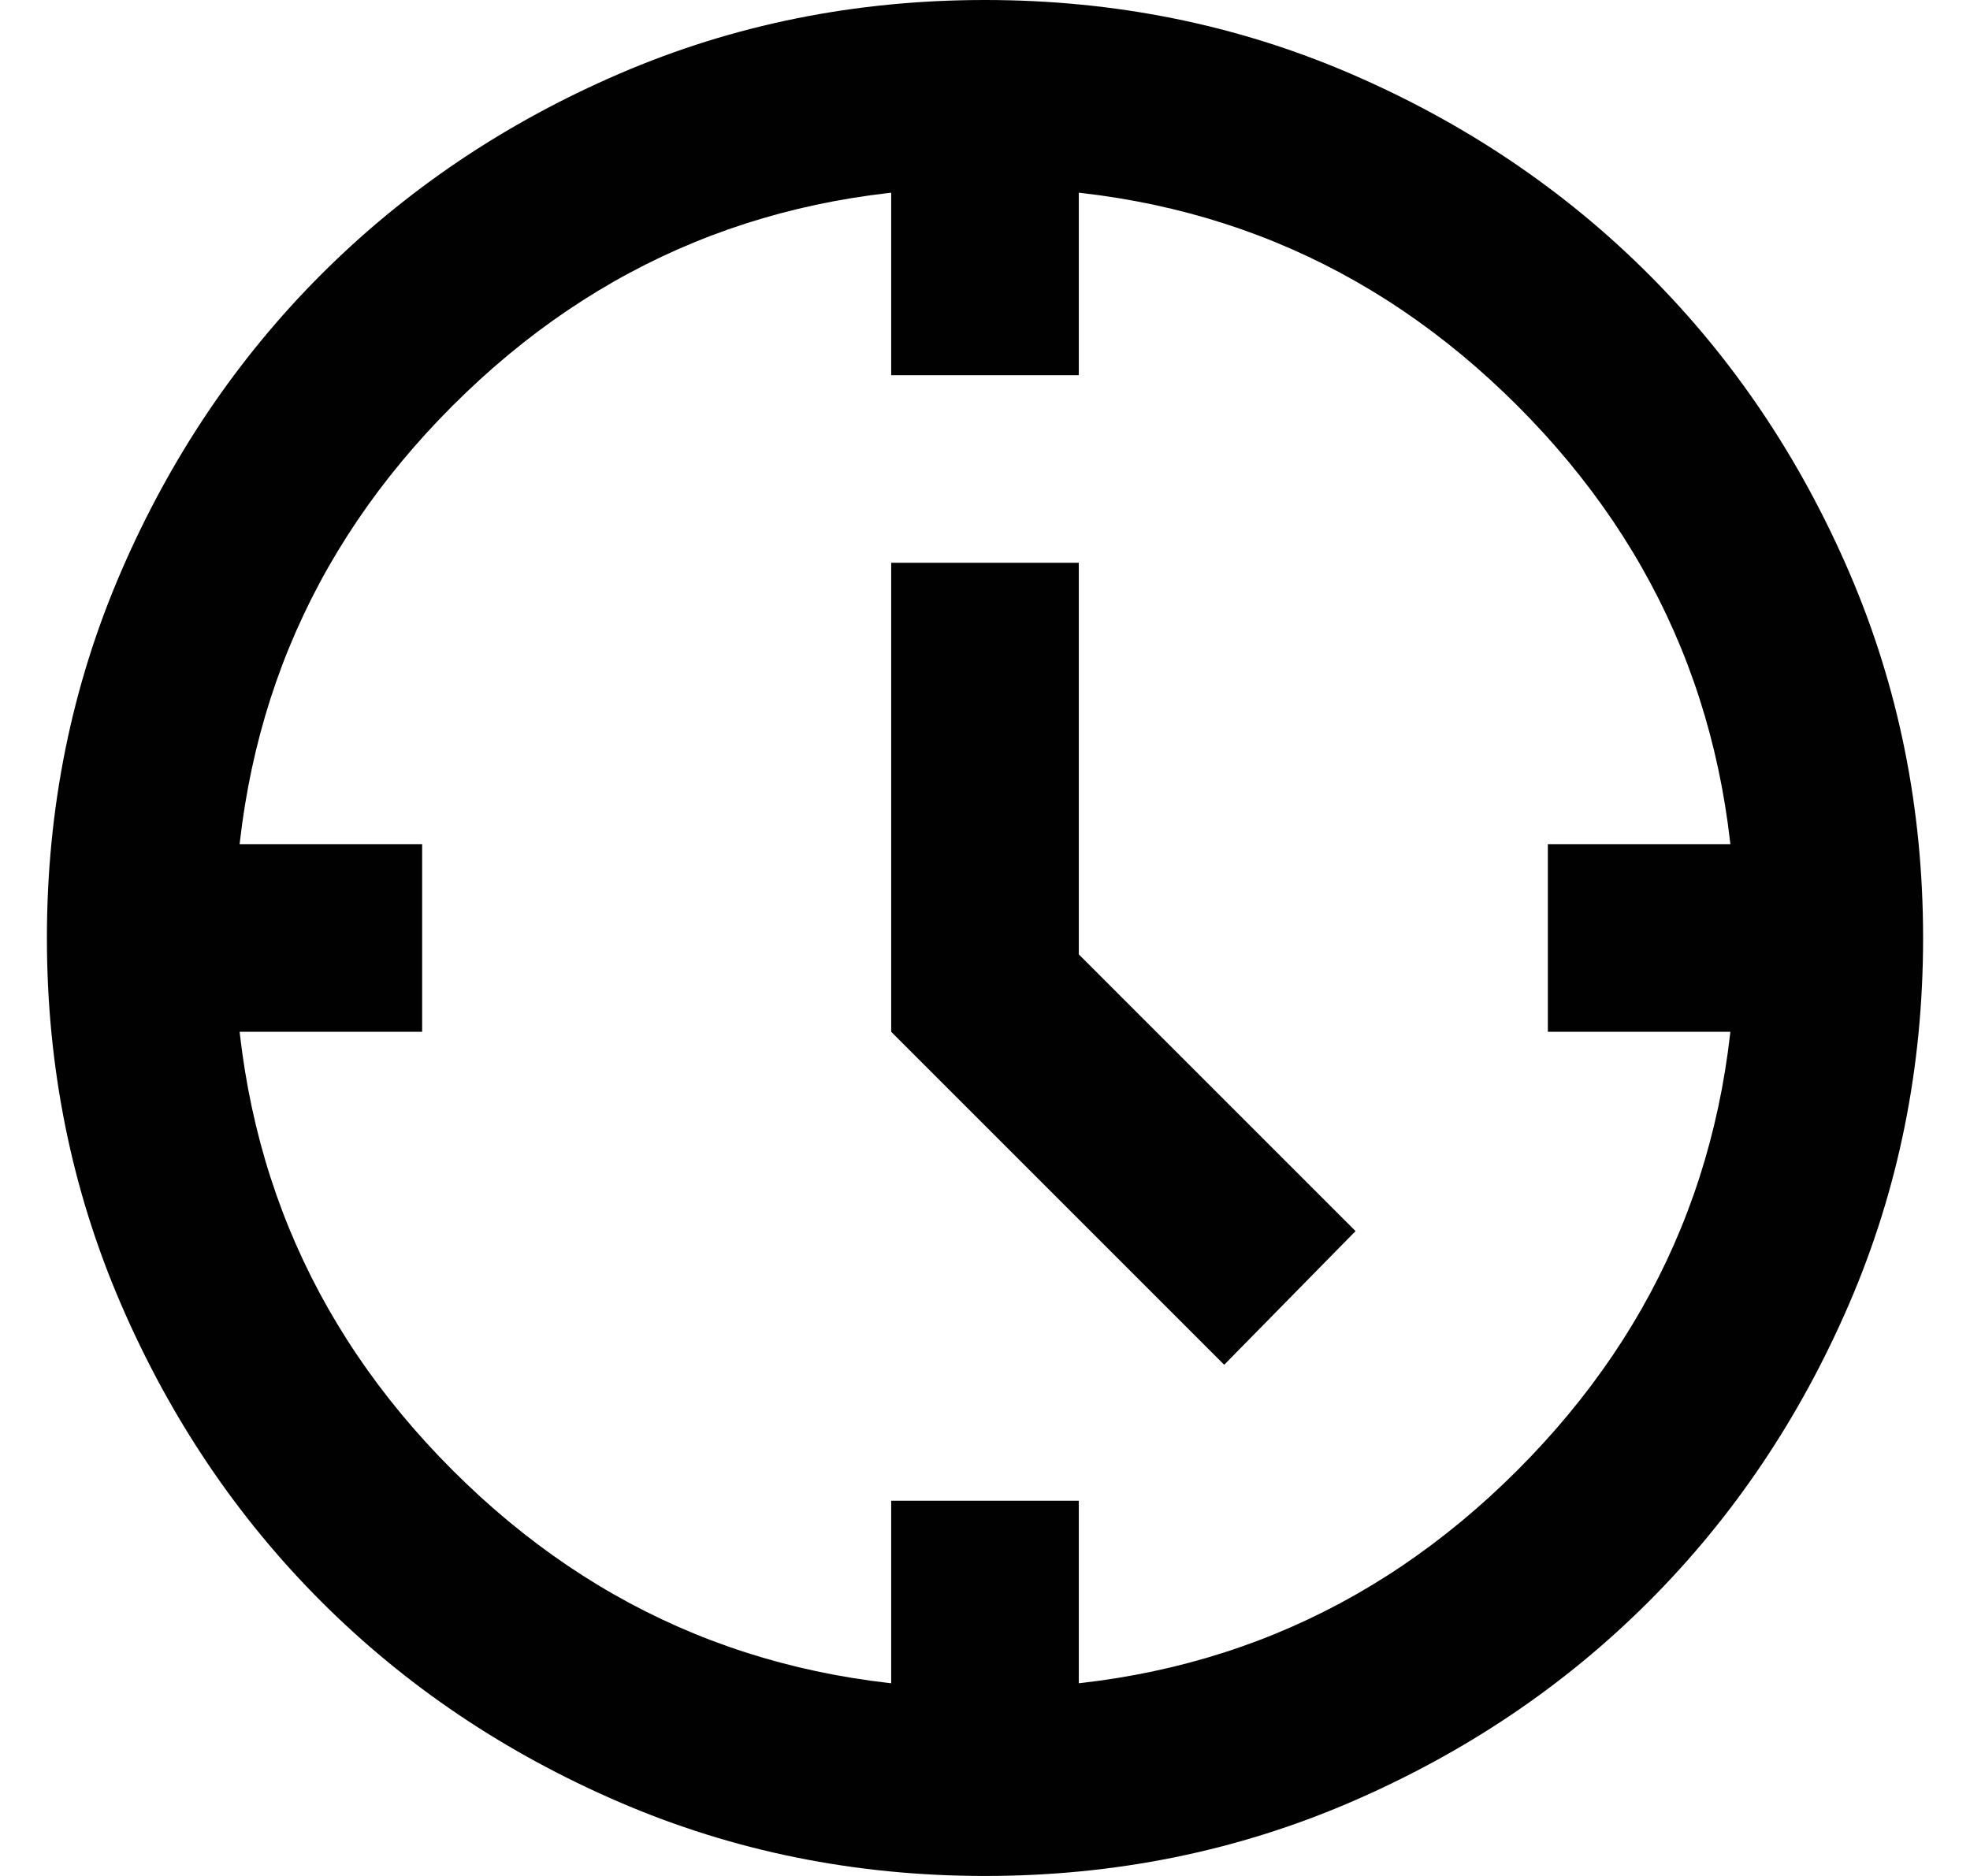
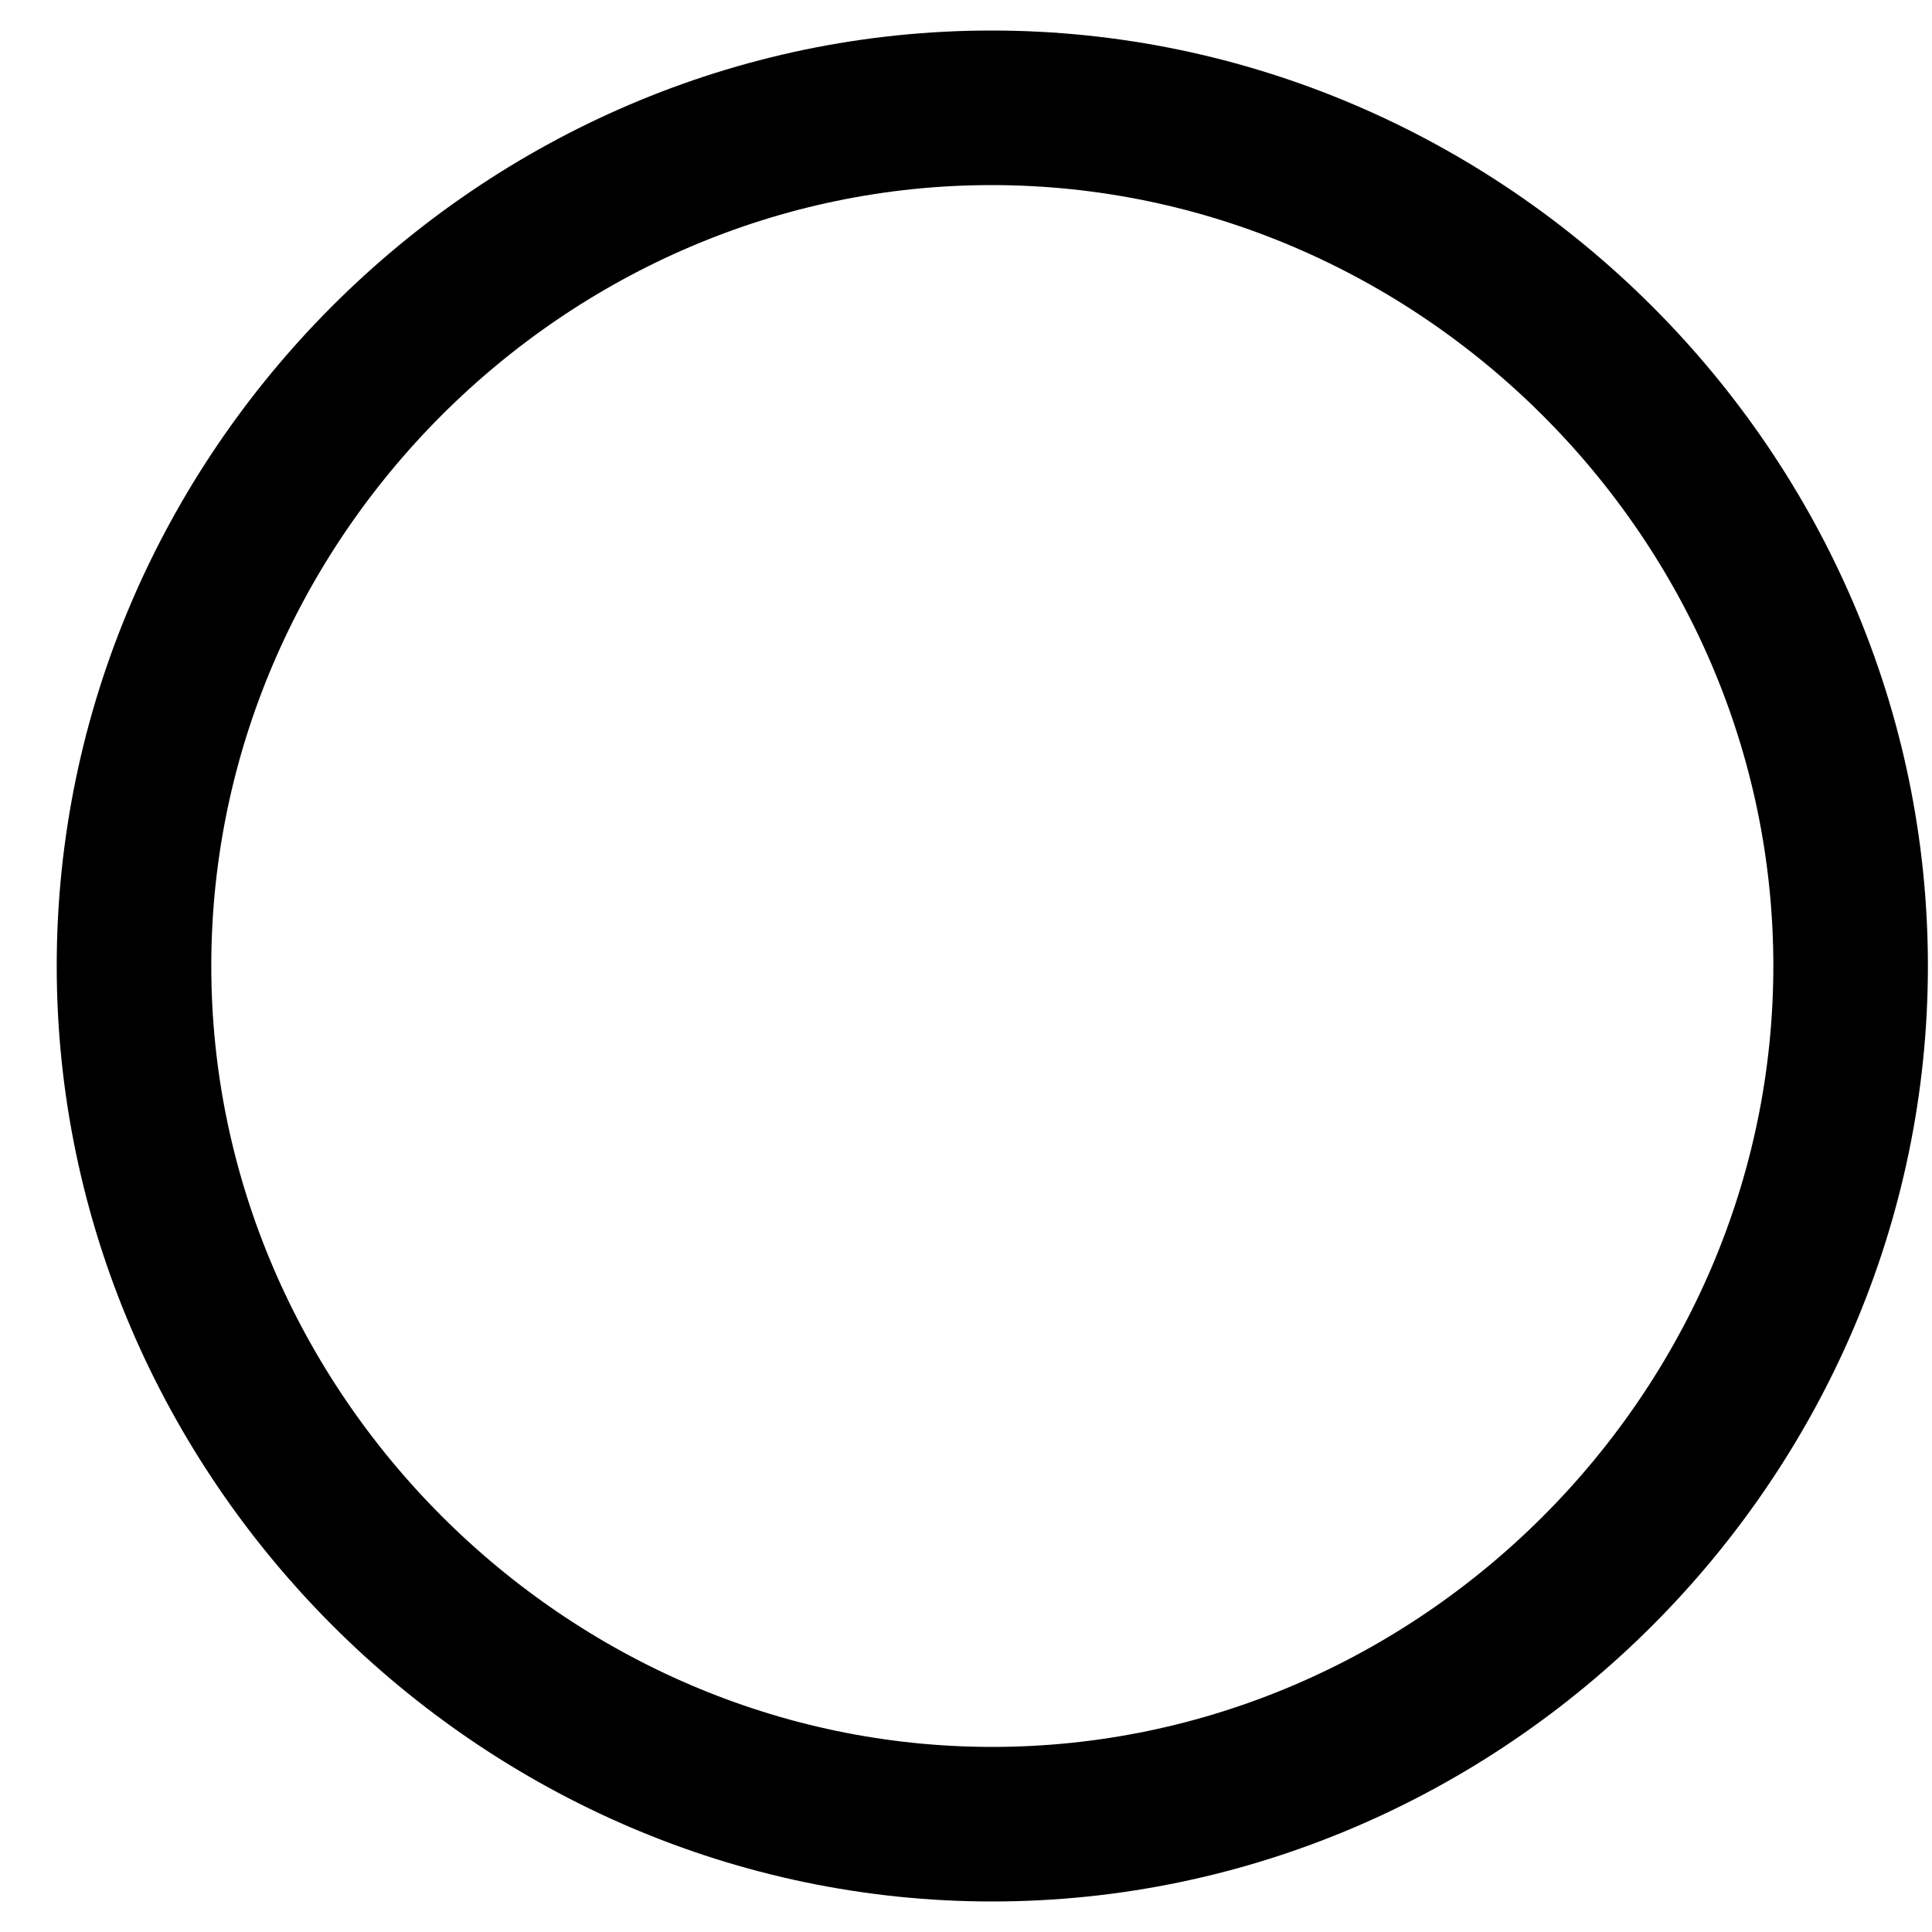
- <svg xmlns="http://www.w3.org/2000/svg" width="21" height="20" viewBox="0 0 21 20" fill="none">
-   <path d="M13.05 14.55L9.5 11V6H11.5V10.175L14.45 13.125L13.05 14.55ZM9.5 4V2H11.5V4H9.5ZM16.5 11V9H18.5V11H16.5ZM9.5 18V16H11.5V18H9.5ZM2.5 11V9H4.5V11H2.5ZM10.5 20C9.117 20 7.817 19.737 6.6 19.212C5.383 18.687 4.325 17.975 3.425 17.075C2.525 16.175 1.813 15.117 1.288 13.9C0.763 12.683 0.5 11.383 0.5 10C0.5 8.617 0.763 7.317 1.288 6.1C1.813 4.883 2.525 3.825 3.425 2.925C4.325 2.025 5.383 1.312 6.6 0.787C7.817 0.262 9.117 0 10.5 0C11.883 0 13.183 0.262 14.4 0.787C15.617 1.312 16.675 2.025 17.575 2.925C18.475 3.825 19.187 4.883 19.712 6.1C20.237 7.317 20.5 8.617 20.5 10C20.5 11.383 20.237 12.683 19.712 13.9C19.187 15.117 18.475 16.175 17.575 17.075C16.675 17.975 15.617 18.687 14.4 19.212C13.183 19.737 11.883 20 10.5 20ZM10.5 18C12.733 18 14.625 17.225 16.175 15.675C17.725 14.125 18.5 12.233 18.5 10C18.5 7.767 17.725 5.875 16.175 4.325C14.625 2.775 12.733 2 10.5 2C8.267 2 6.375 2.775 4.825 4.325C3.275 5.875 2.5 7.767 2.5 10C2.5 12.233 3.275 14.125 4.825 15.675C6.375 17.225 8.267 18 10.5 18Z" fill="#010101" />
+ <svg xmlns="http://www.w3.org/2000/svg" width="25" height="25" viewBox="0 0 25 25" fill="none">
+   <path d="M23.947 12.499C23.947 18.57 18.919 23.605 12.839 23.605C6.771 23.605 1.734 18.569 1.734 12.499C1.734 6.42 6.762 1.395 12.83 1.395C18.911 1.395 23.947 6.421 23.947 12.499Z" stroke="black" stroke-width="2" />
</svg>
